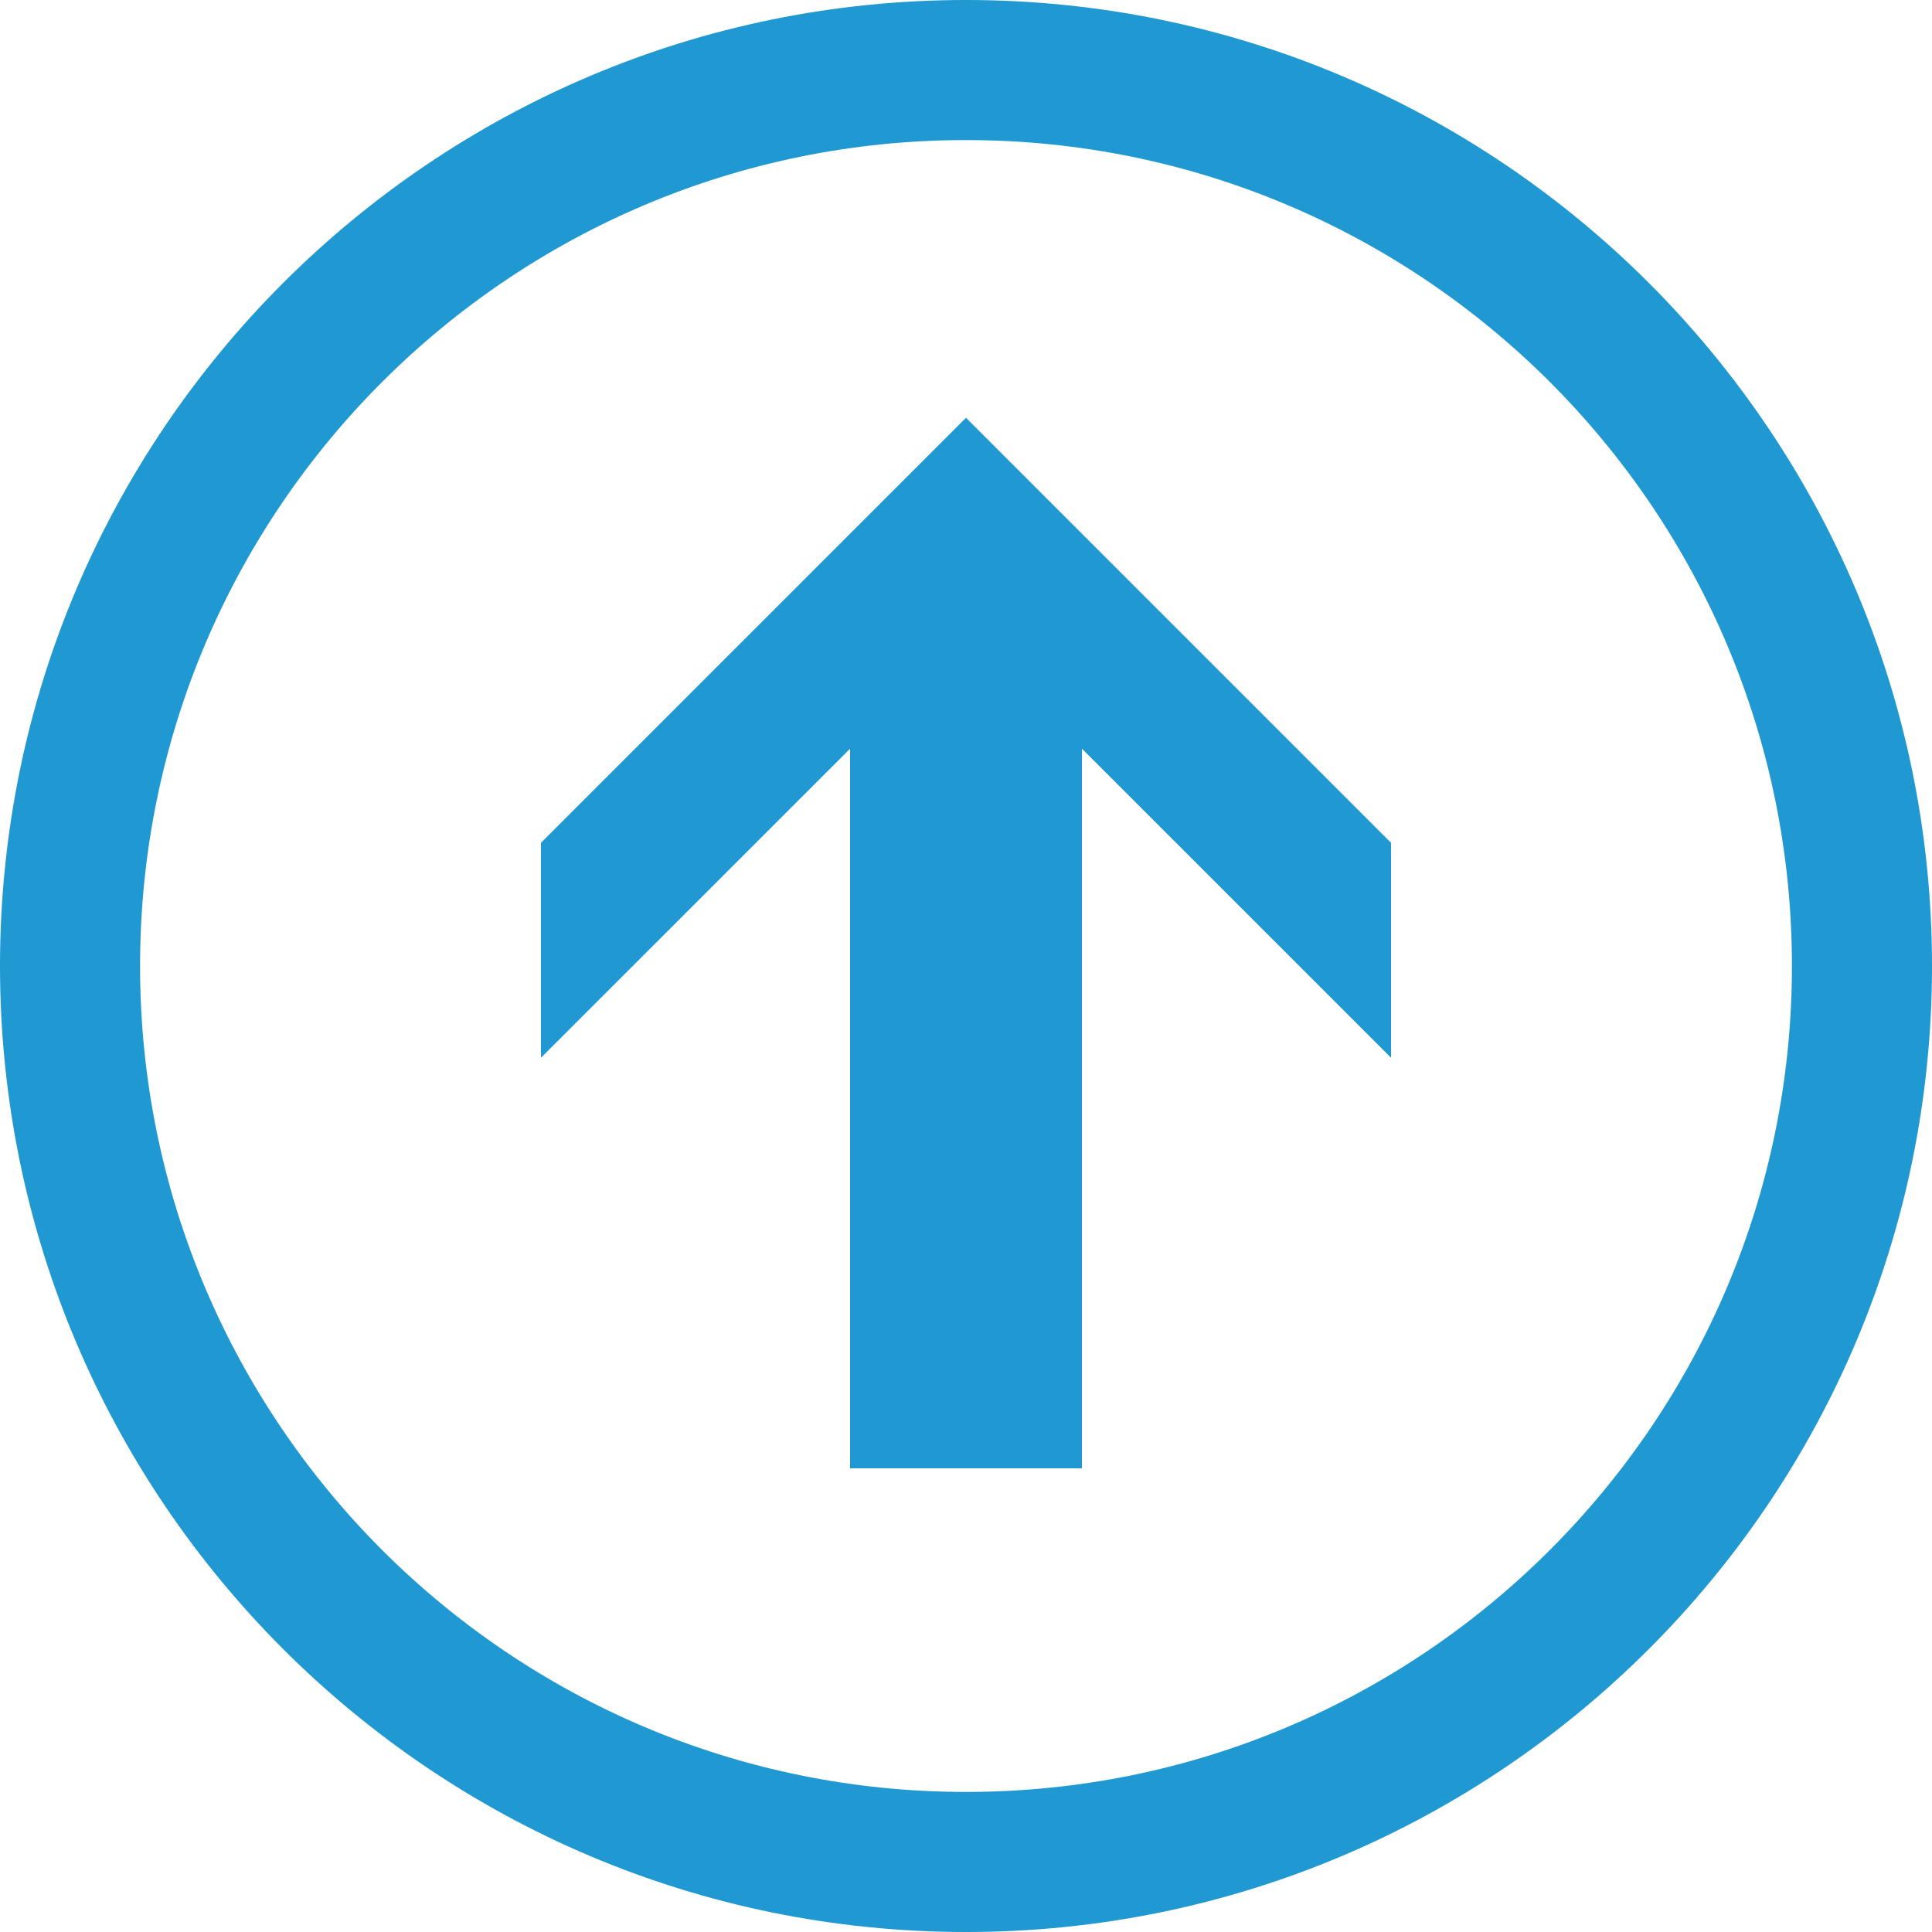
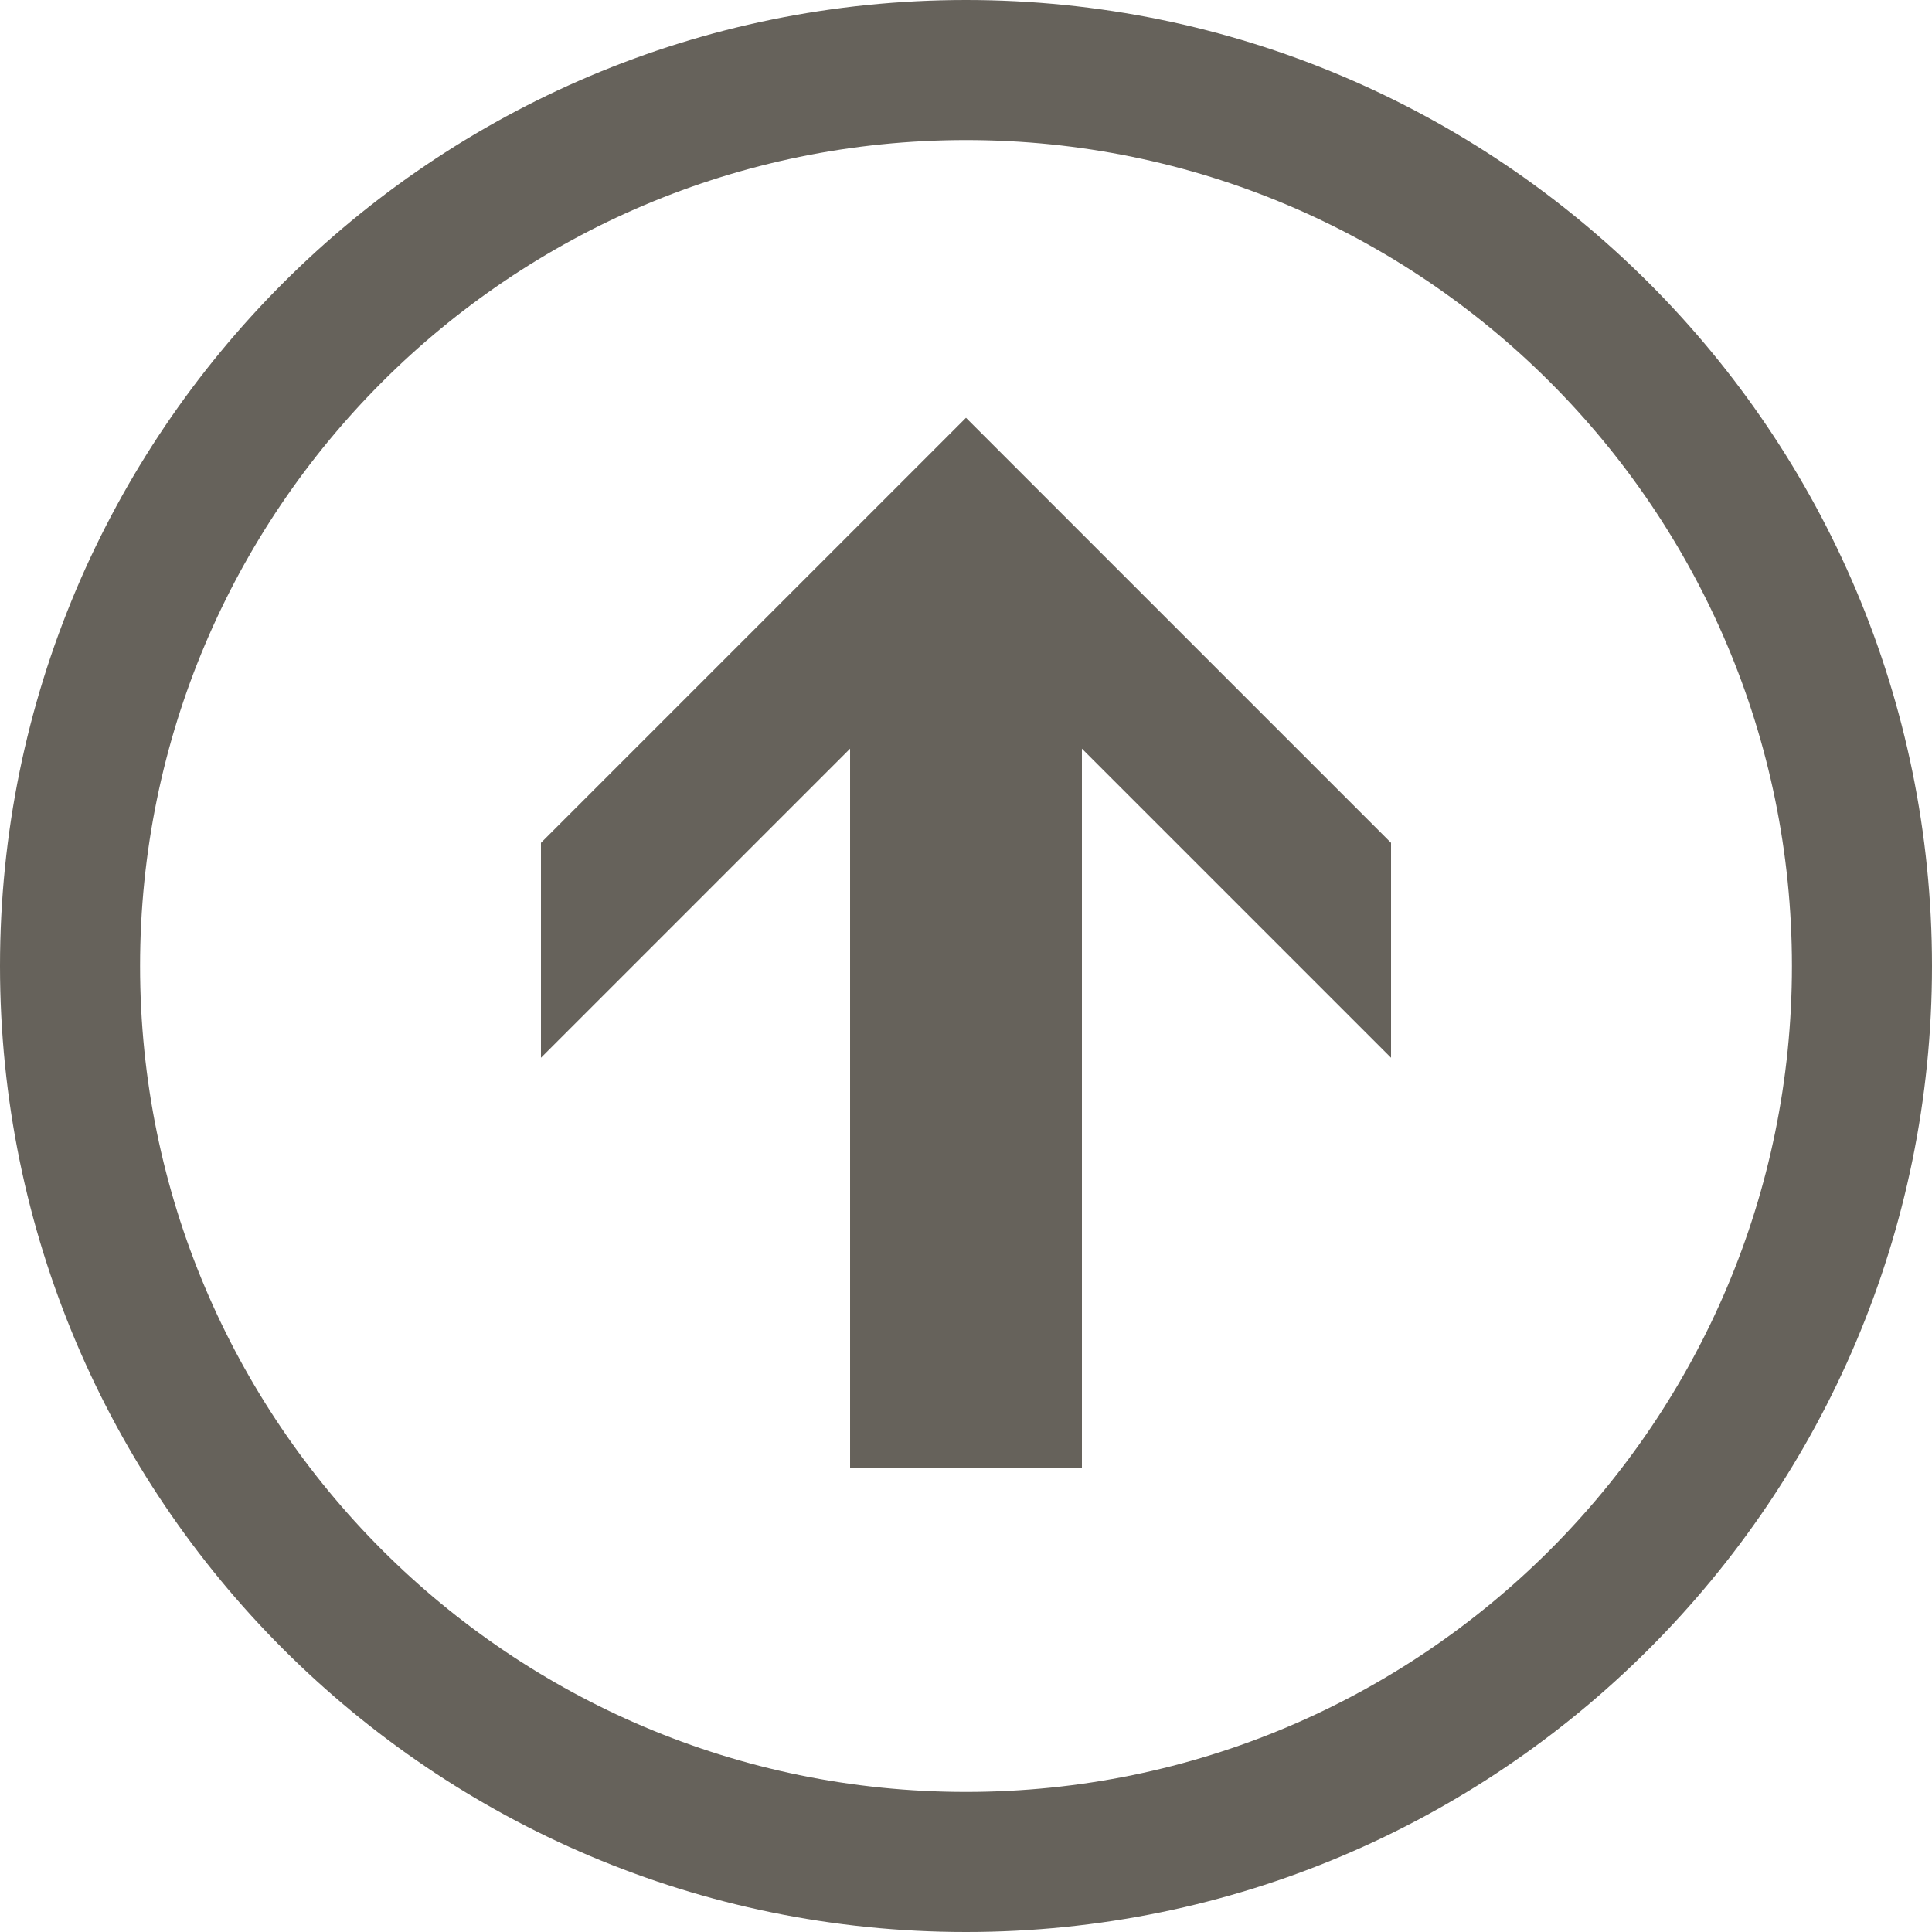
<svg xmlns="http://www.w3.org/2000/svg" style="isolation:isolate" viewBox="591.923 351.923 96.154 96.154" width="96.154" height="96.154">
-   <path d=" M 591.923 400 C 591.923 373.462 613.462 351.923 640 351.923 C 666.538 351.923 688.077 373.462 688.077 400 C 688.077 426.538 666.538 448.077 640 448.077 C 613.462 448.077 591.923 426.538 591.923 400 Z  M 598.894 400 C 598.894 422.692 617.308 441.106 640 441.106 C 662.692 441.106 681.106 422.692 681.106 400 C 681.106 377.308 662.692 358.894 640 358.894 C 617.308 358.894 598.894 377.308 598.894 400 Z  M 618.846 393.87 L 640 372.716 L 661.154 393.87 L 661.154 404.567 L 645.769 389.183 L 645.769 425 L 634.231 425 L 634.231 389.183 L 618.846 404.567 L 618.846 393.87 Z " fill-rule="evenodd" fill="rgb(32,152,209)" stroke-width="3.846" stroke="rgba(0,0,0,0)" stroke-linejoin="miter" stroke-linecap="butt" />
+   <path d=" M 591.923 400 C 591.923 373.462 613.462 351.923 640 351.923 C 666.538 351.923 688.077 373.462 688.077 400 C 688.077 426.538 666.538 448.077 640 448.077 C 613.462 448.077 591.923 426.538 591.923 400 Z  M 598.894 400 C 598.894 422.692 617.308 441.106 640 441.106 C 662.692 441.106 681.106 422.692 681.106 400 C 681.106 377.308 662.692 358.894 640 358.894 C 617.308 358.894 598.894 377.308 598.894 400 Z  M 618.846 393.87 L 640 372.716 L 661.154 393.87 L 661.154 404.567 L 645.769 389.183 L 645.769 425 L 634.231 425 L 634.231 389.183 L 618.846 404.567 L 618.846 393.87 Z " fill-rule="evenodd" fill="rgb(102,98,91)" stroke-width="3.846" stroke="rgba(0,0,0,0)" stroke-linejoin="miter" stroke-linecap="butt" />
</svg>
